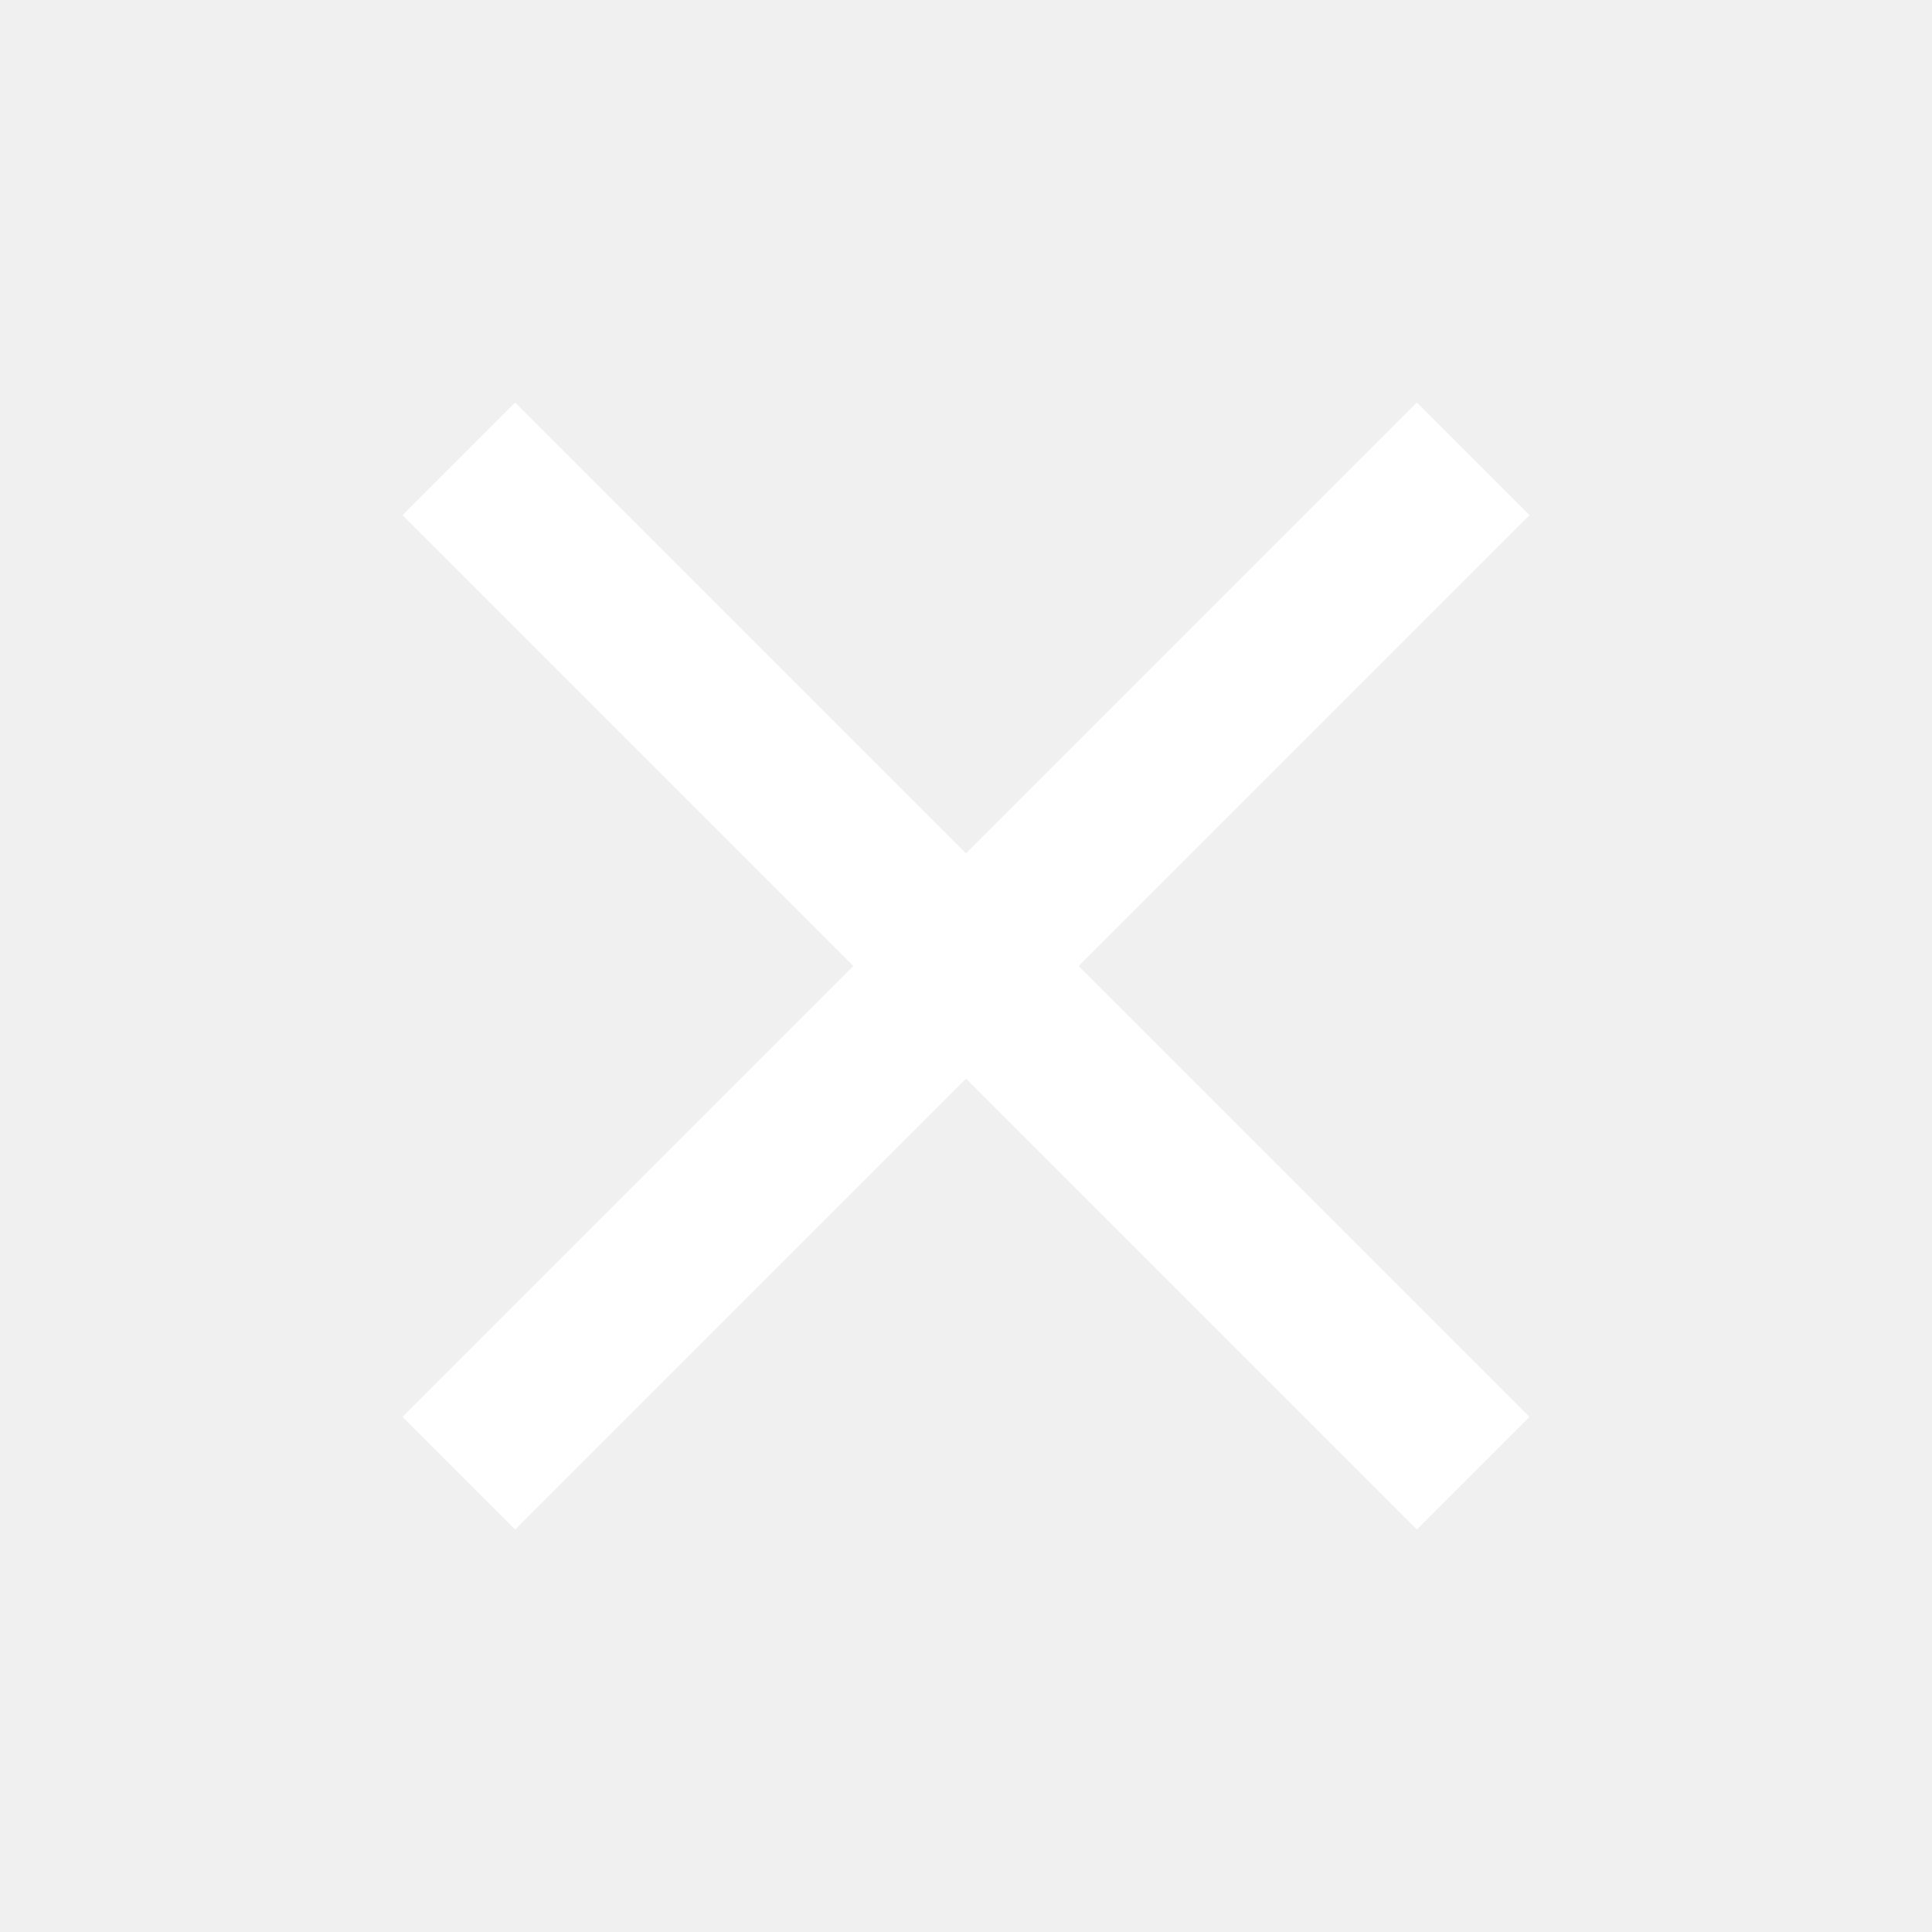
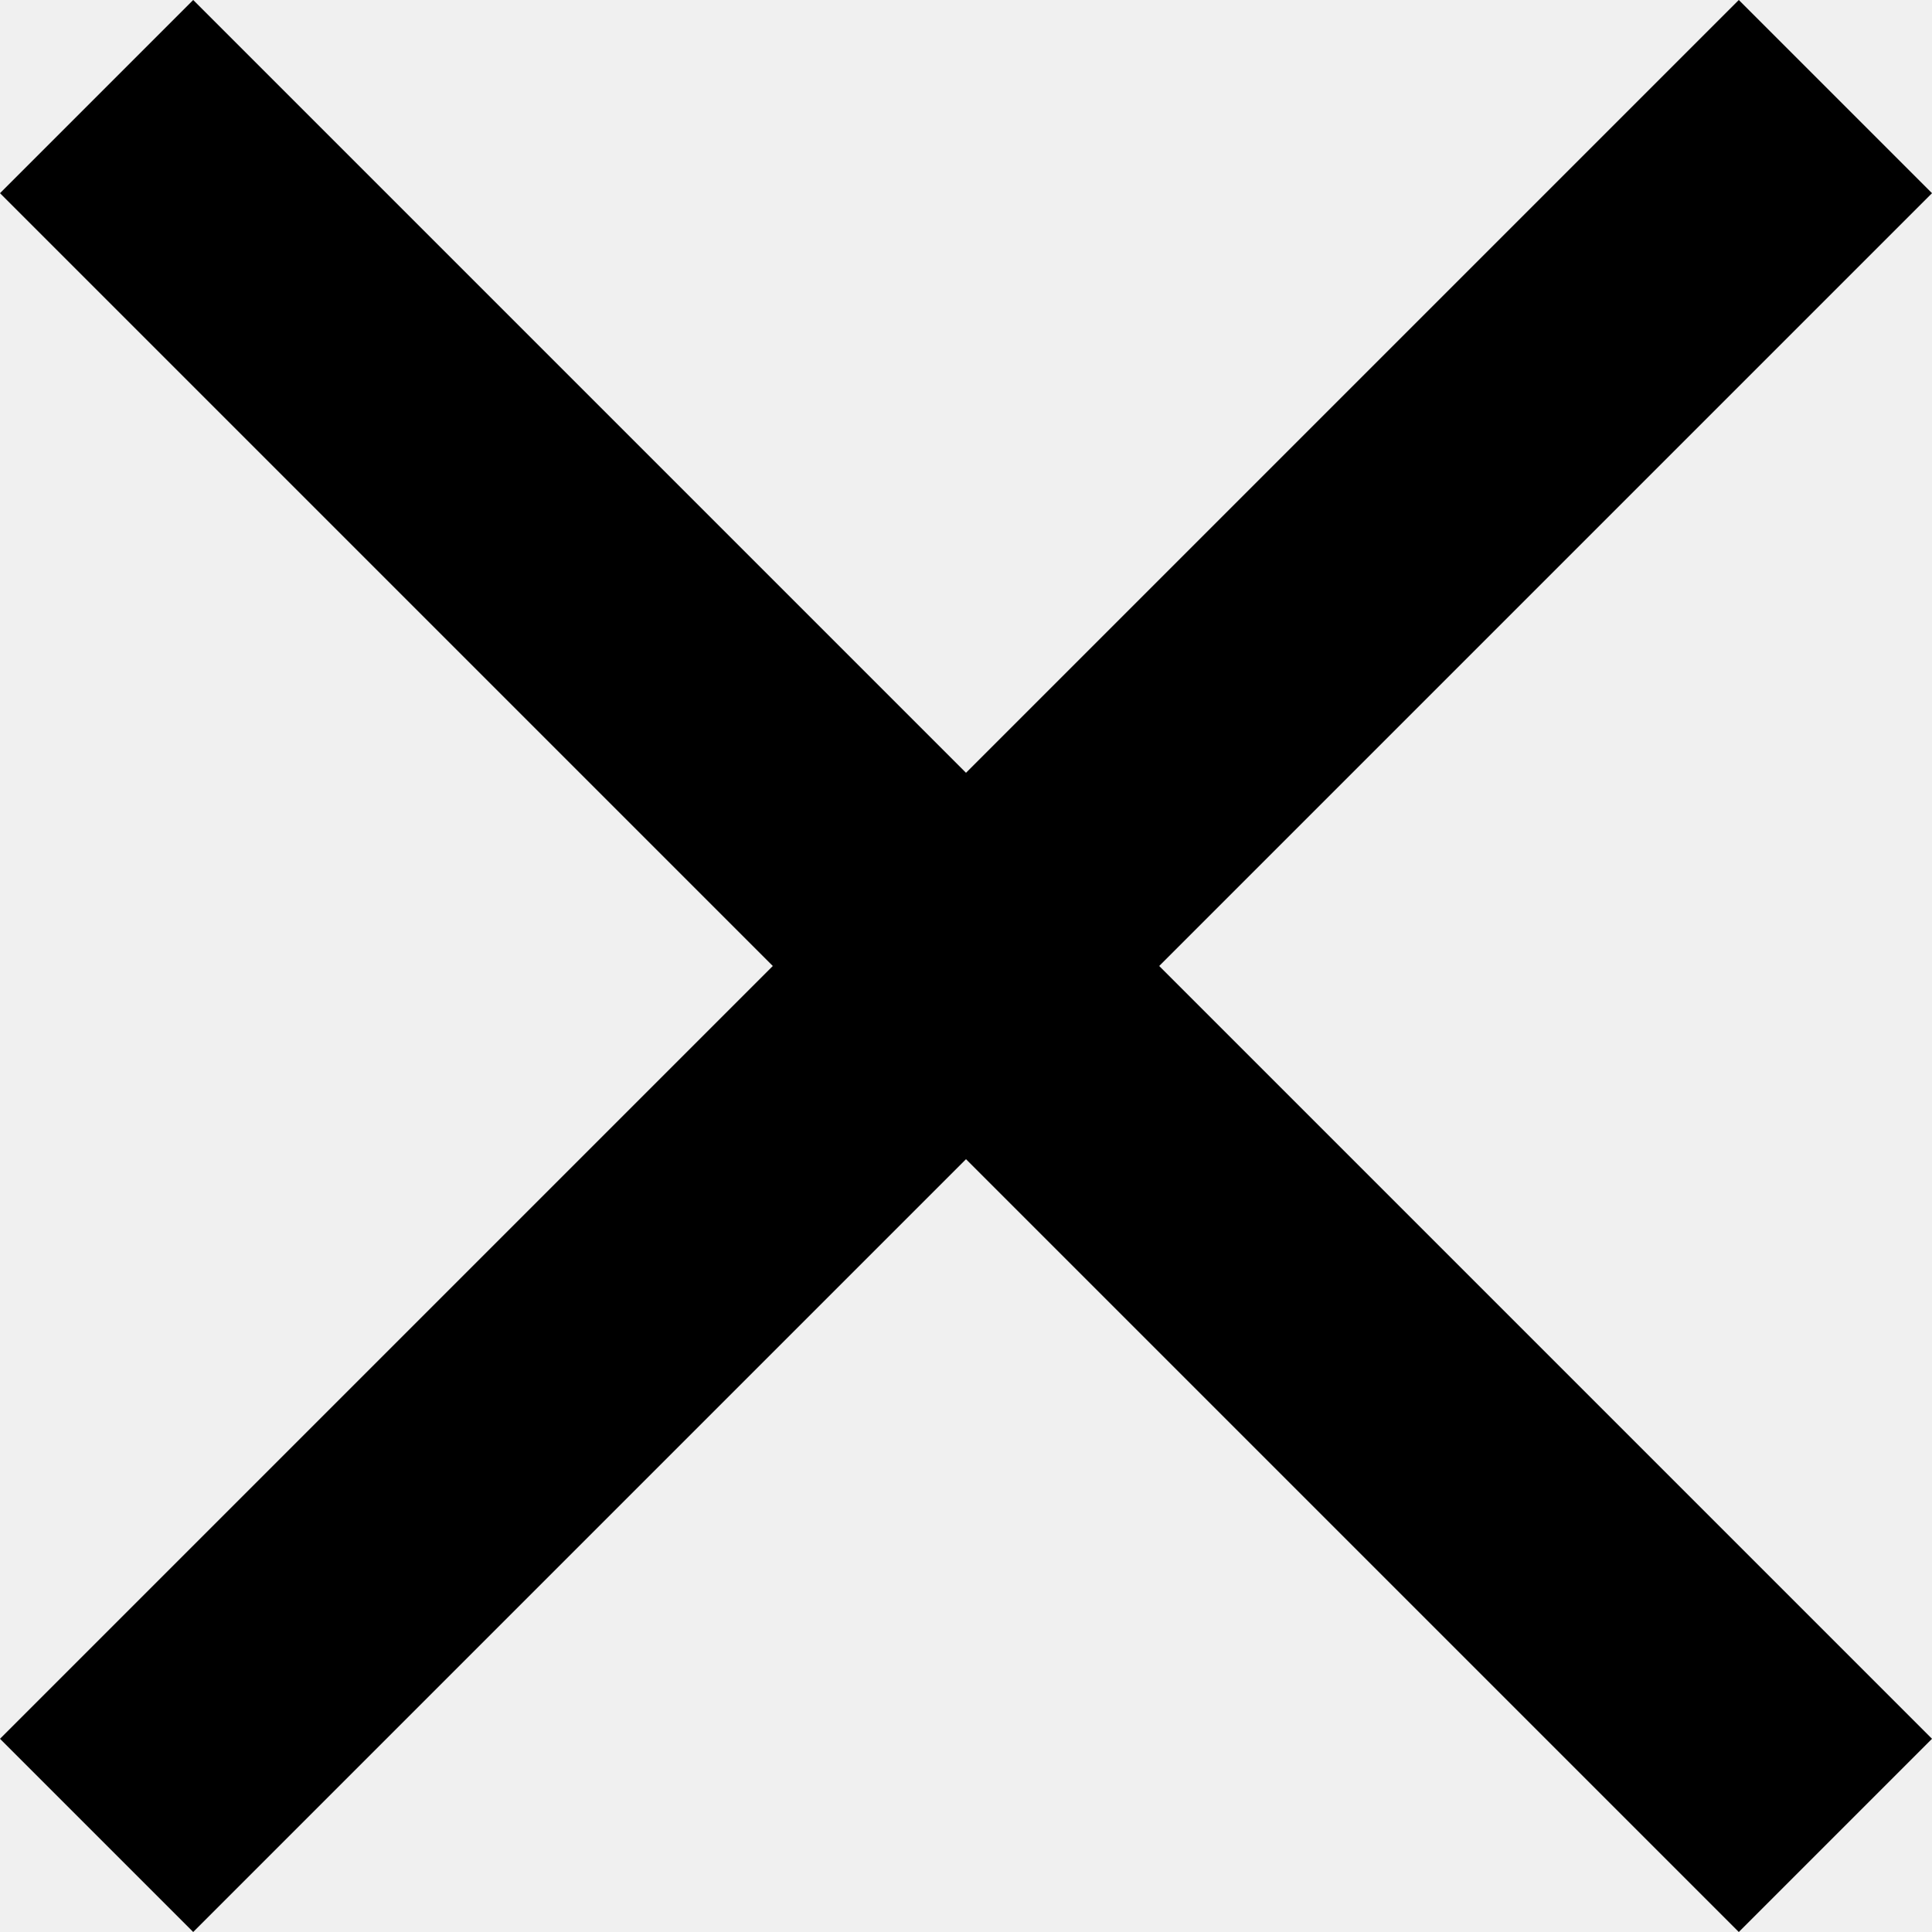
- <svg xmlns="http://www.w3.org/2000/svg" width="24" height="24" viewBox="0 0 24 24" fill="none">
-   <path d="M6.4 19L5 17.6L10.6 12L5 6.4L6.4 5L12 10.6L17.6 5L19 6.4L13.4 12L19 17.6L17.6 19L12 13.4L6.4 19Z" fill="white" />
+ <svg xmlns="http://www.w3.org/2000/svg" width="16" height="16" viewBox="0 0 16 16" version="1.1">
+   <path d="M 1.6,16 0,14.4 6.4,8 0,1.6 1.6,0 8,6.4 14.4,0 16,1.6 9.6,8 16,14.4 14.4,16 8,9.6 Z" />
</svg>
